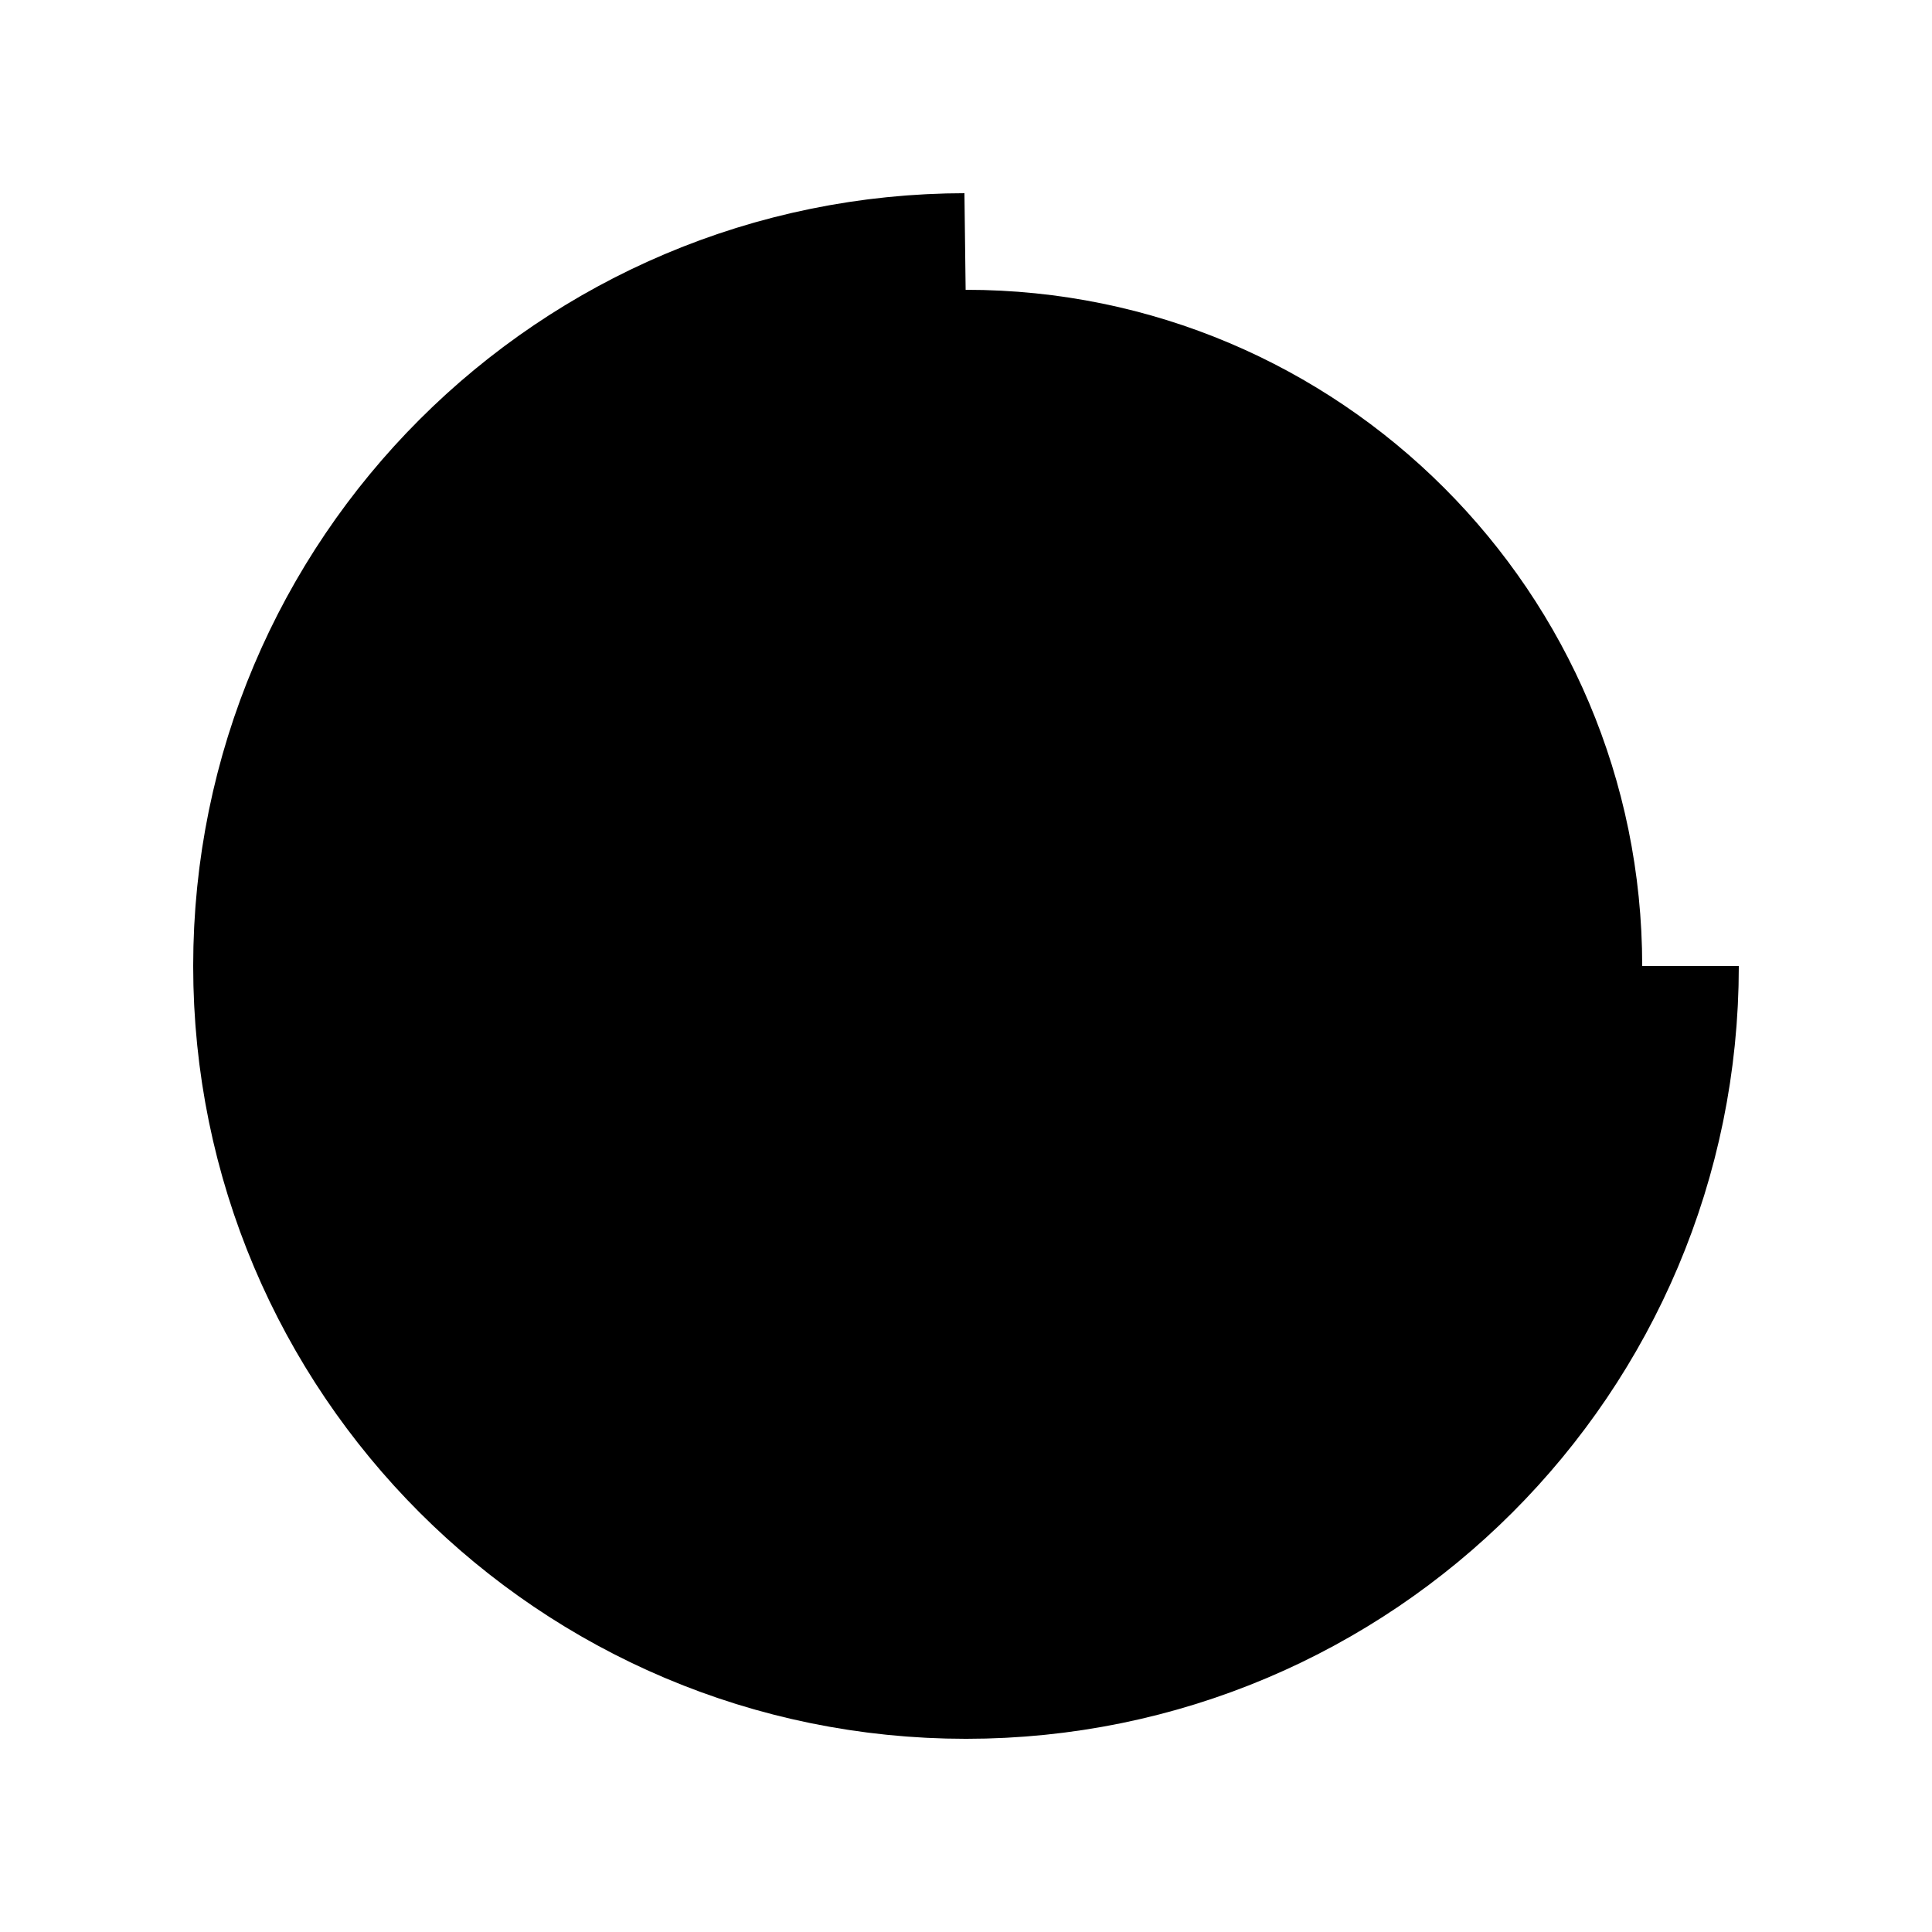
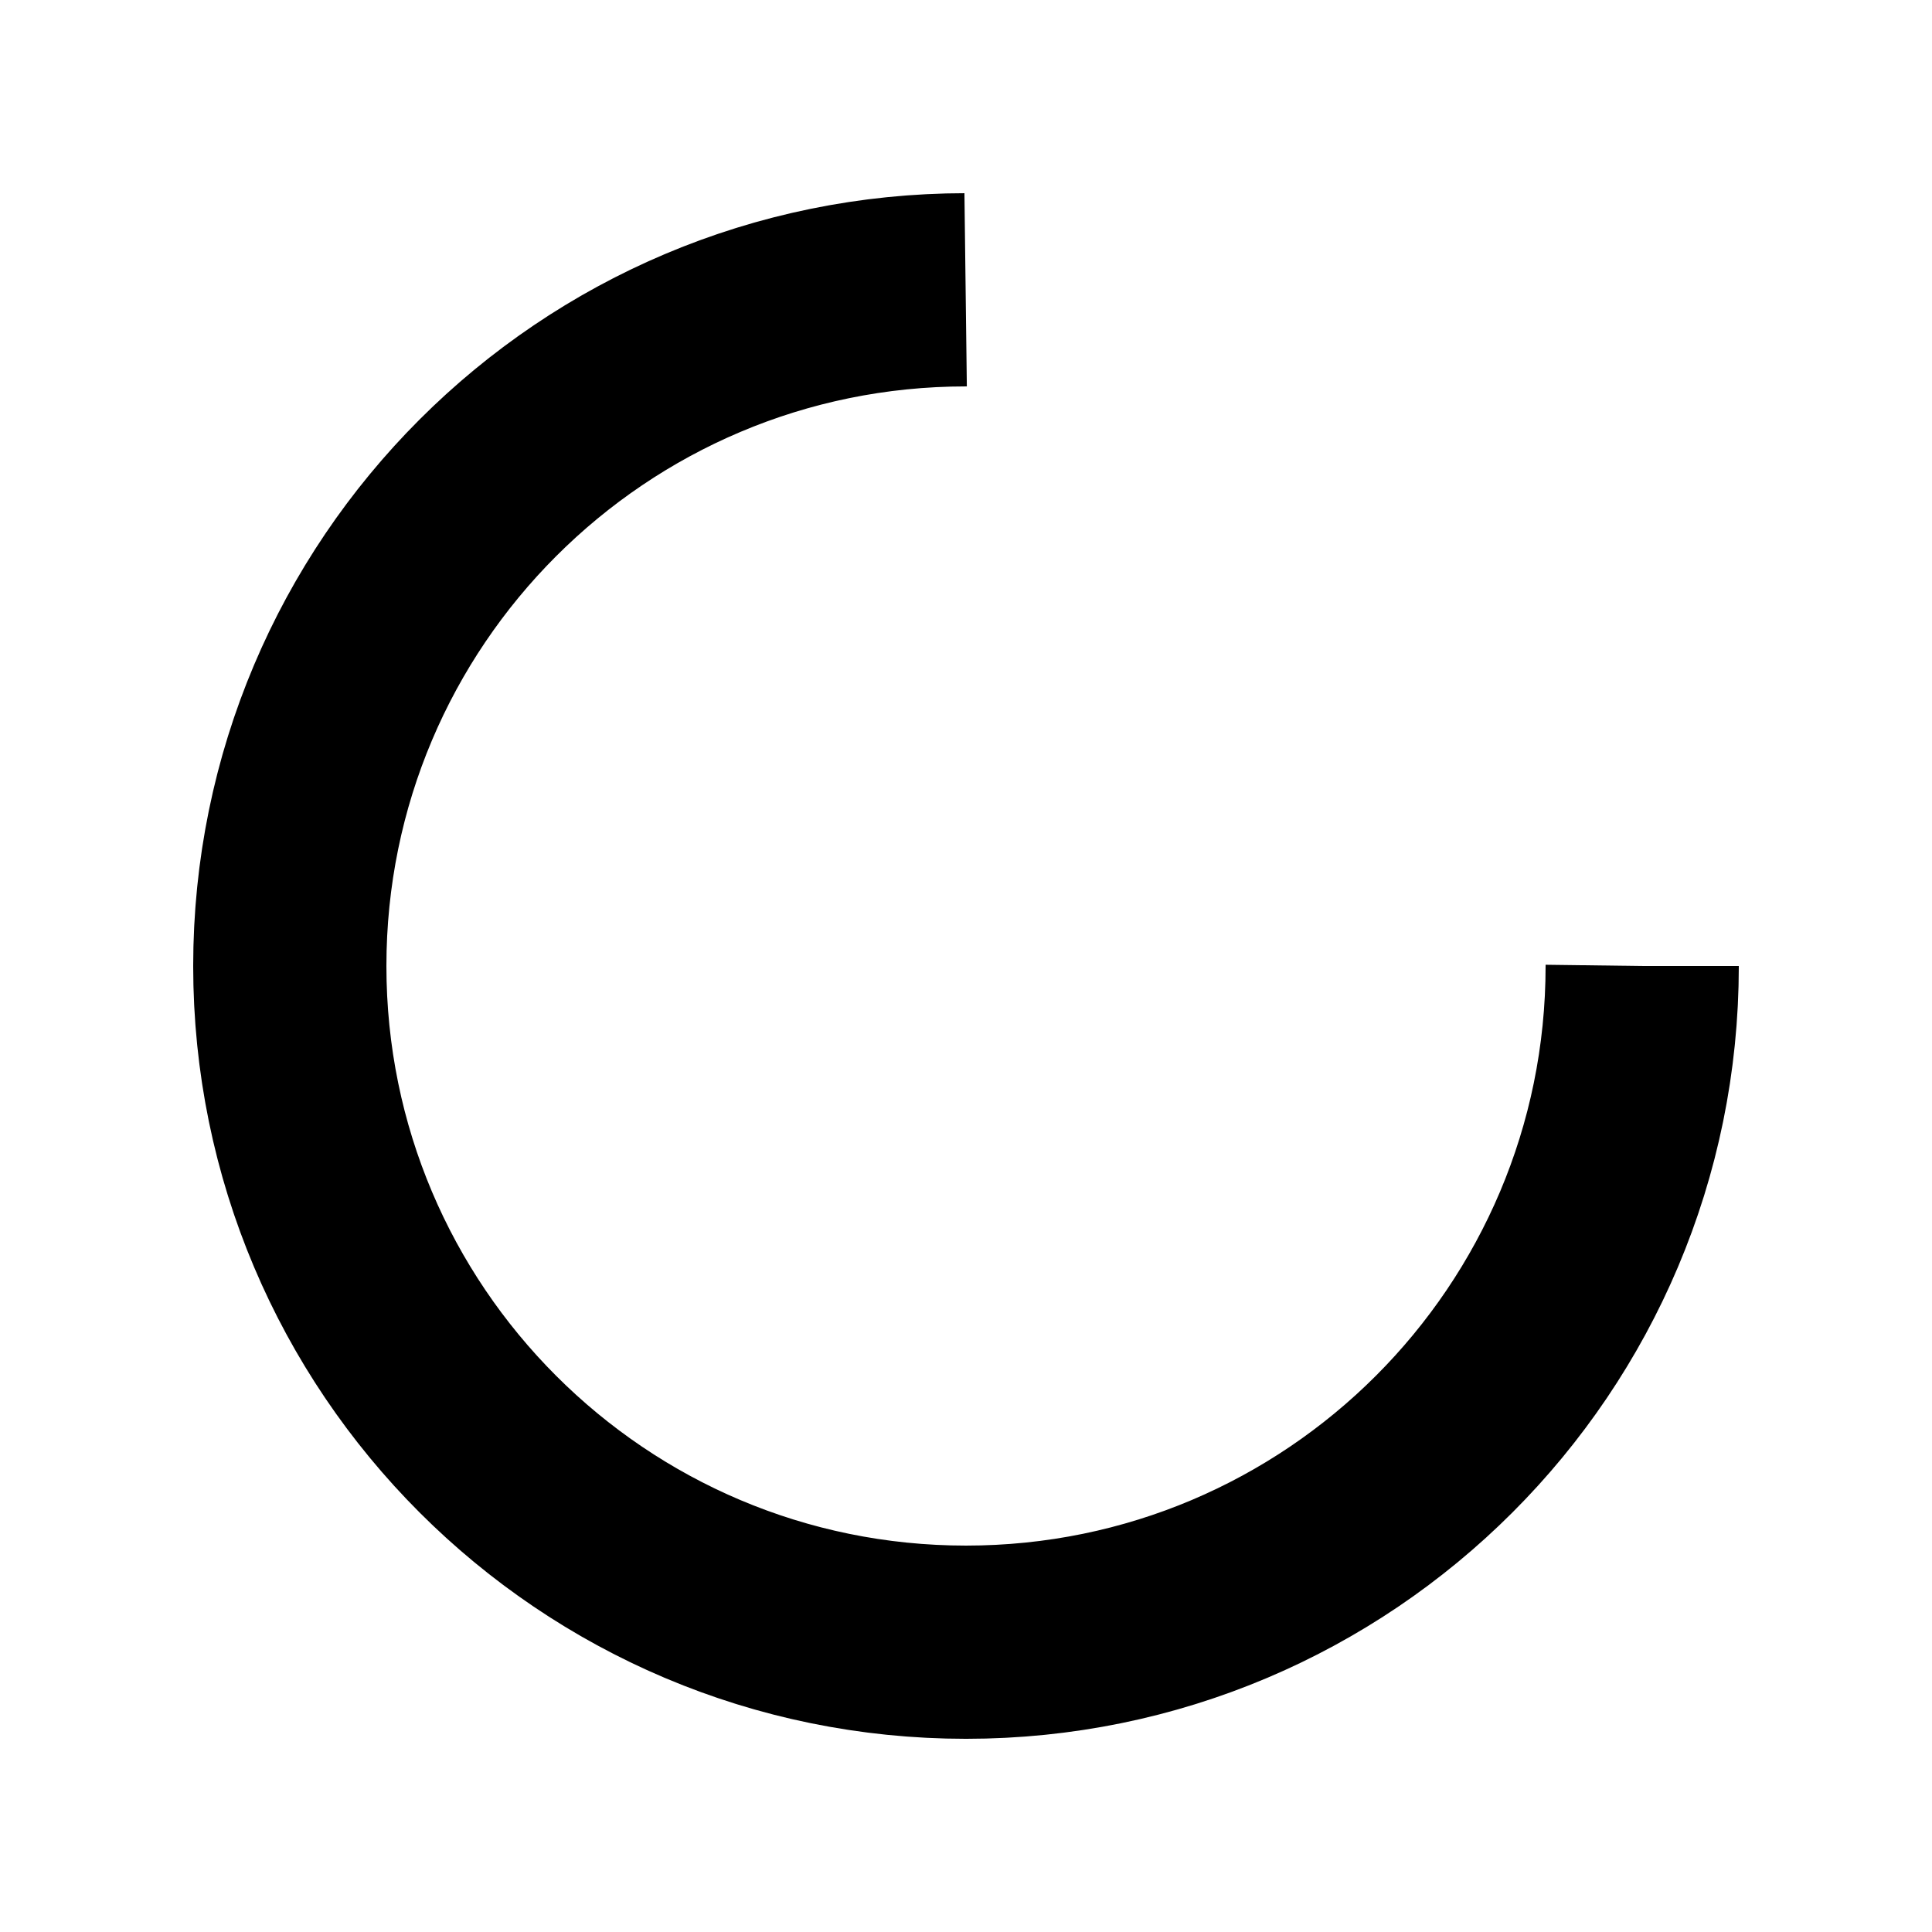
<svg xmlns="http://www.w3.org/2000/svg" width="200px" height="200px" viewBox="0 0 100 100" preserveAspectRatio="xMidYMid" style="margin-right:-2px;display:block;background-repeat-y:initial;background-repeat-x:initial;animation-play-state:paused">
-   <circle cx="50" cy="50" fill="currentColor" stroke="currentColor" stroke-width="10" r="35" stroke-dasharray="164.934 56.978" transform="matrix(1,0,0,1,0,0)" style="transform:matrix(1, 0, 0, 1, 0, 0);animation-play-state:paused">
+   <circle cx="50" cy="50" fill="none" stroke="currentColor" stroke-width="10" r="35" stroke-dasharray="164.934 56.978" transform="matrix(1,0,0,1,0,0)" style="transform:matrix(1, 0, 0, 1, 0, 0);animation-play-state:paused">
</circle>
</svg>
